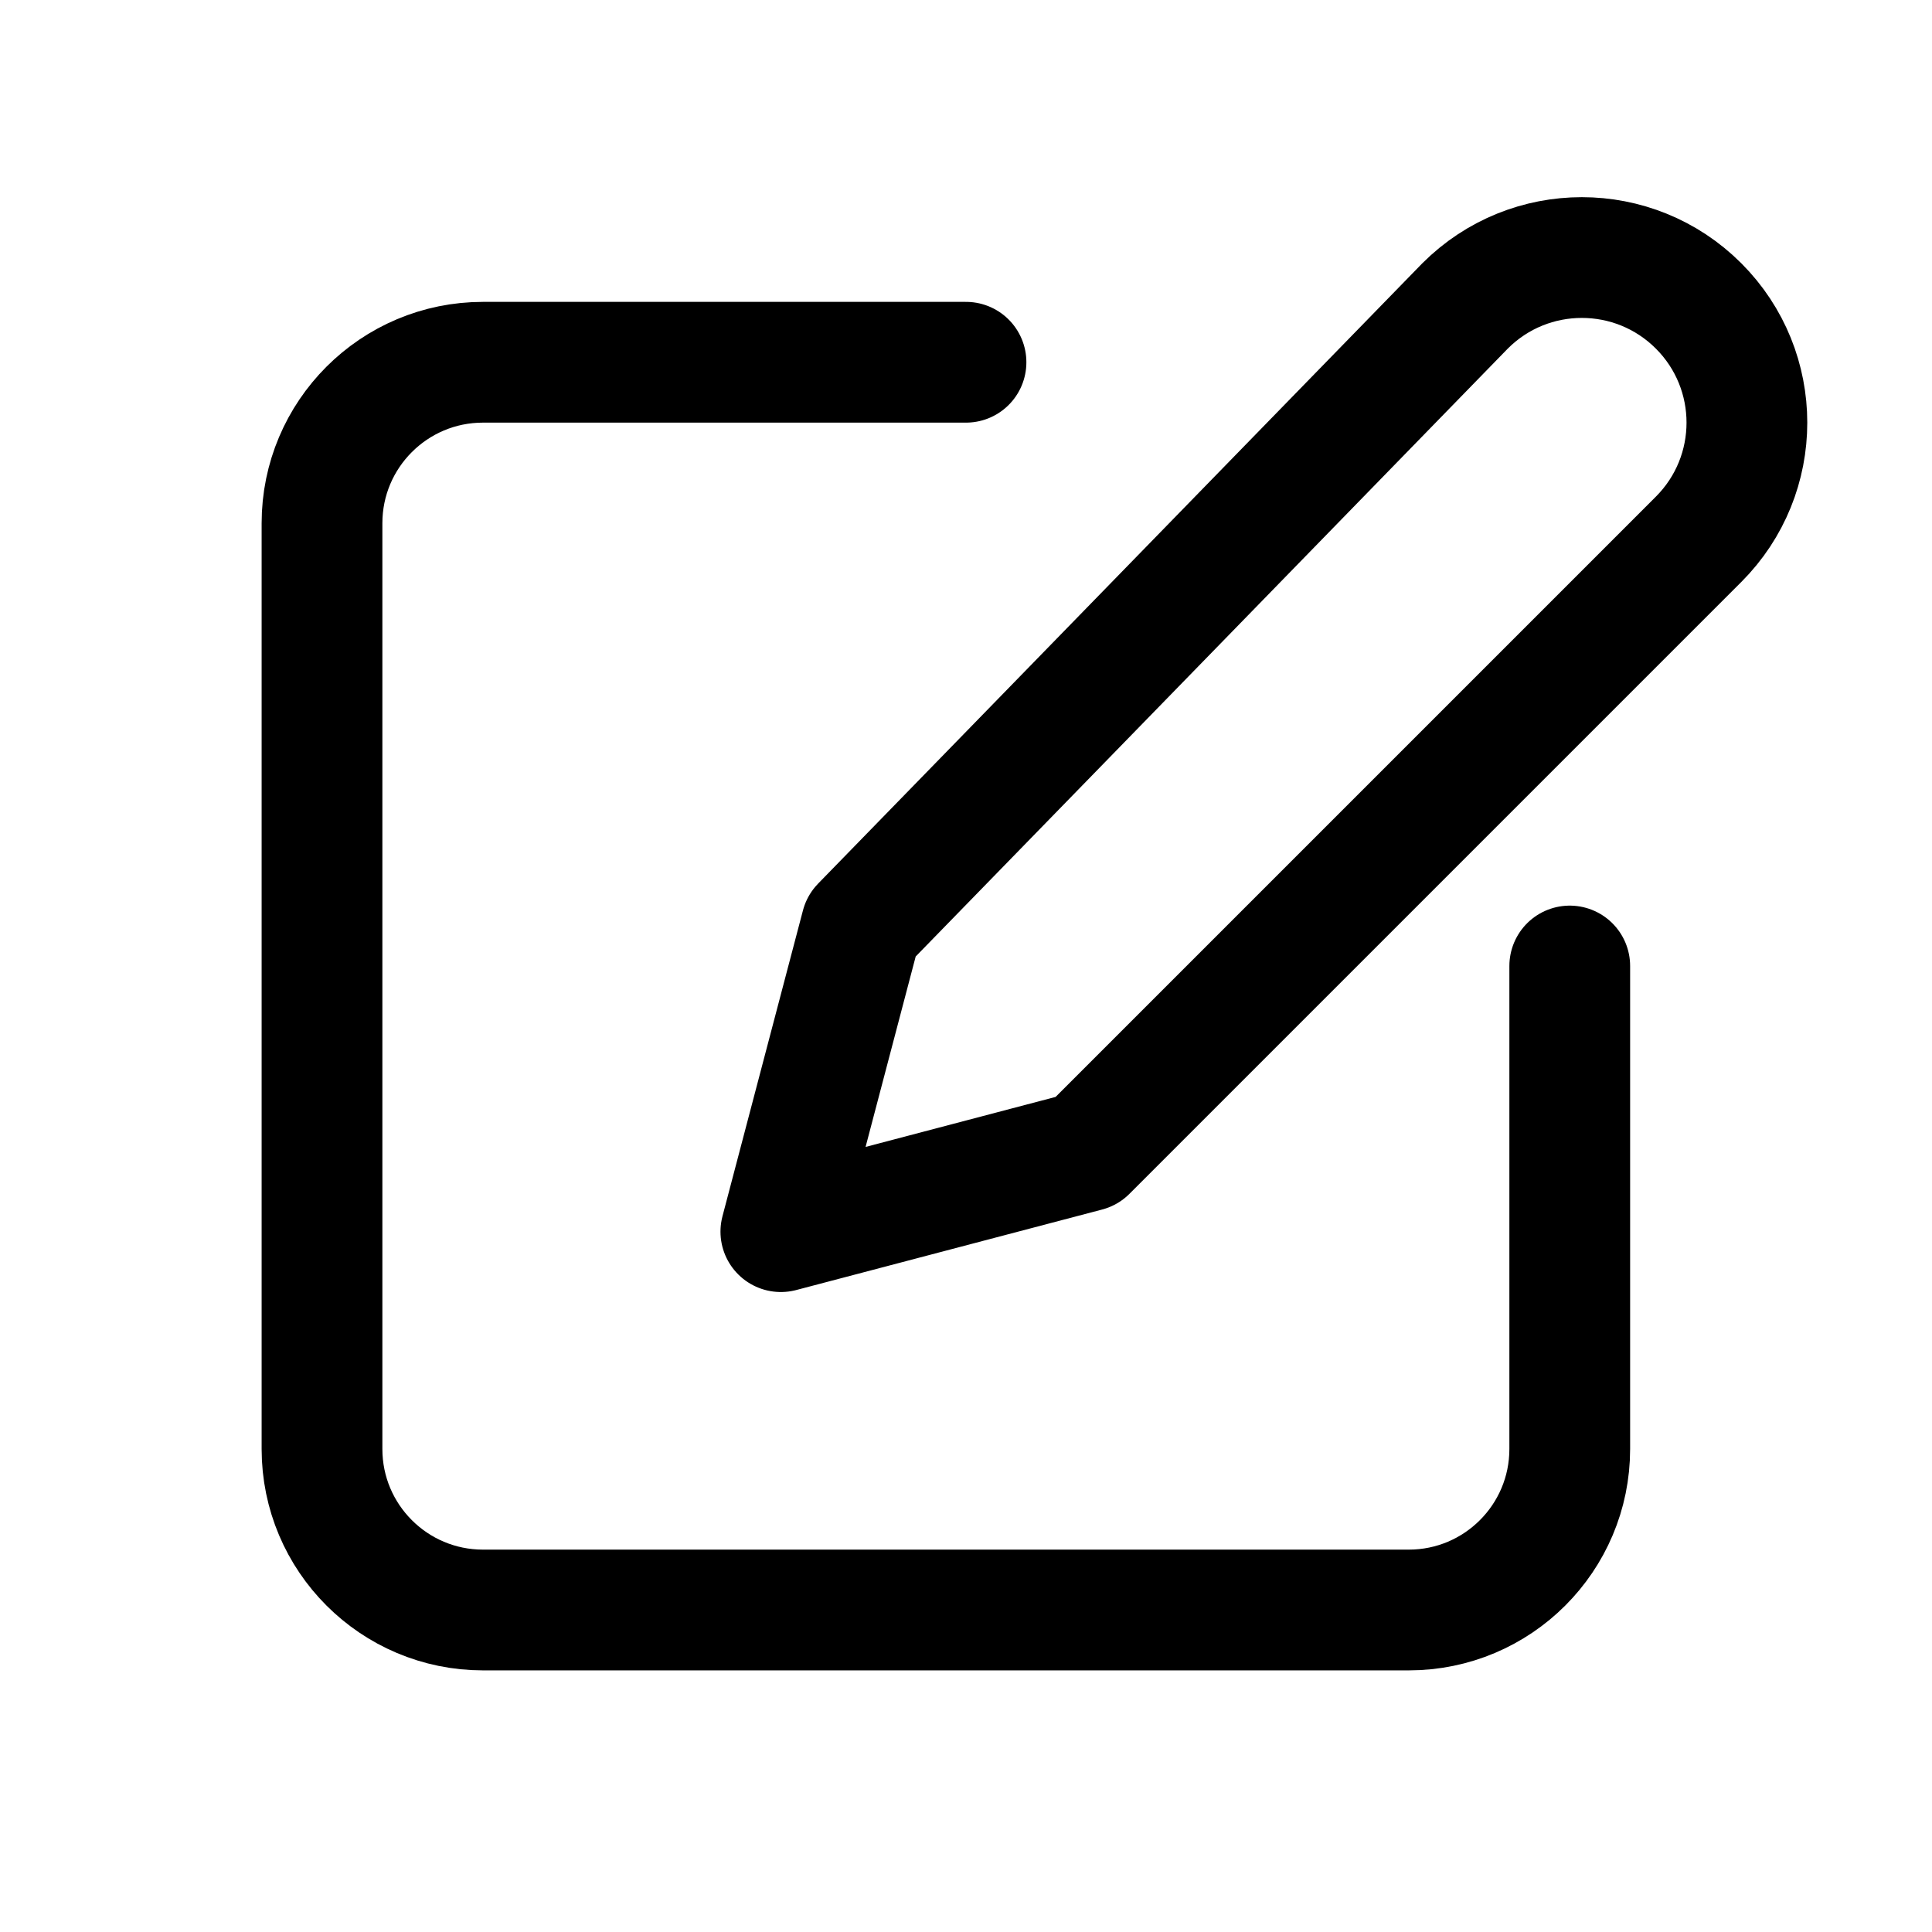
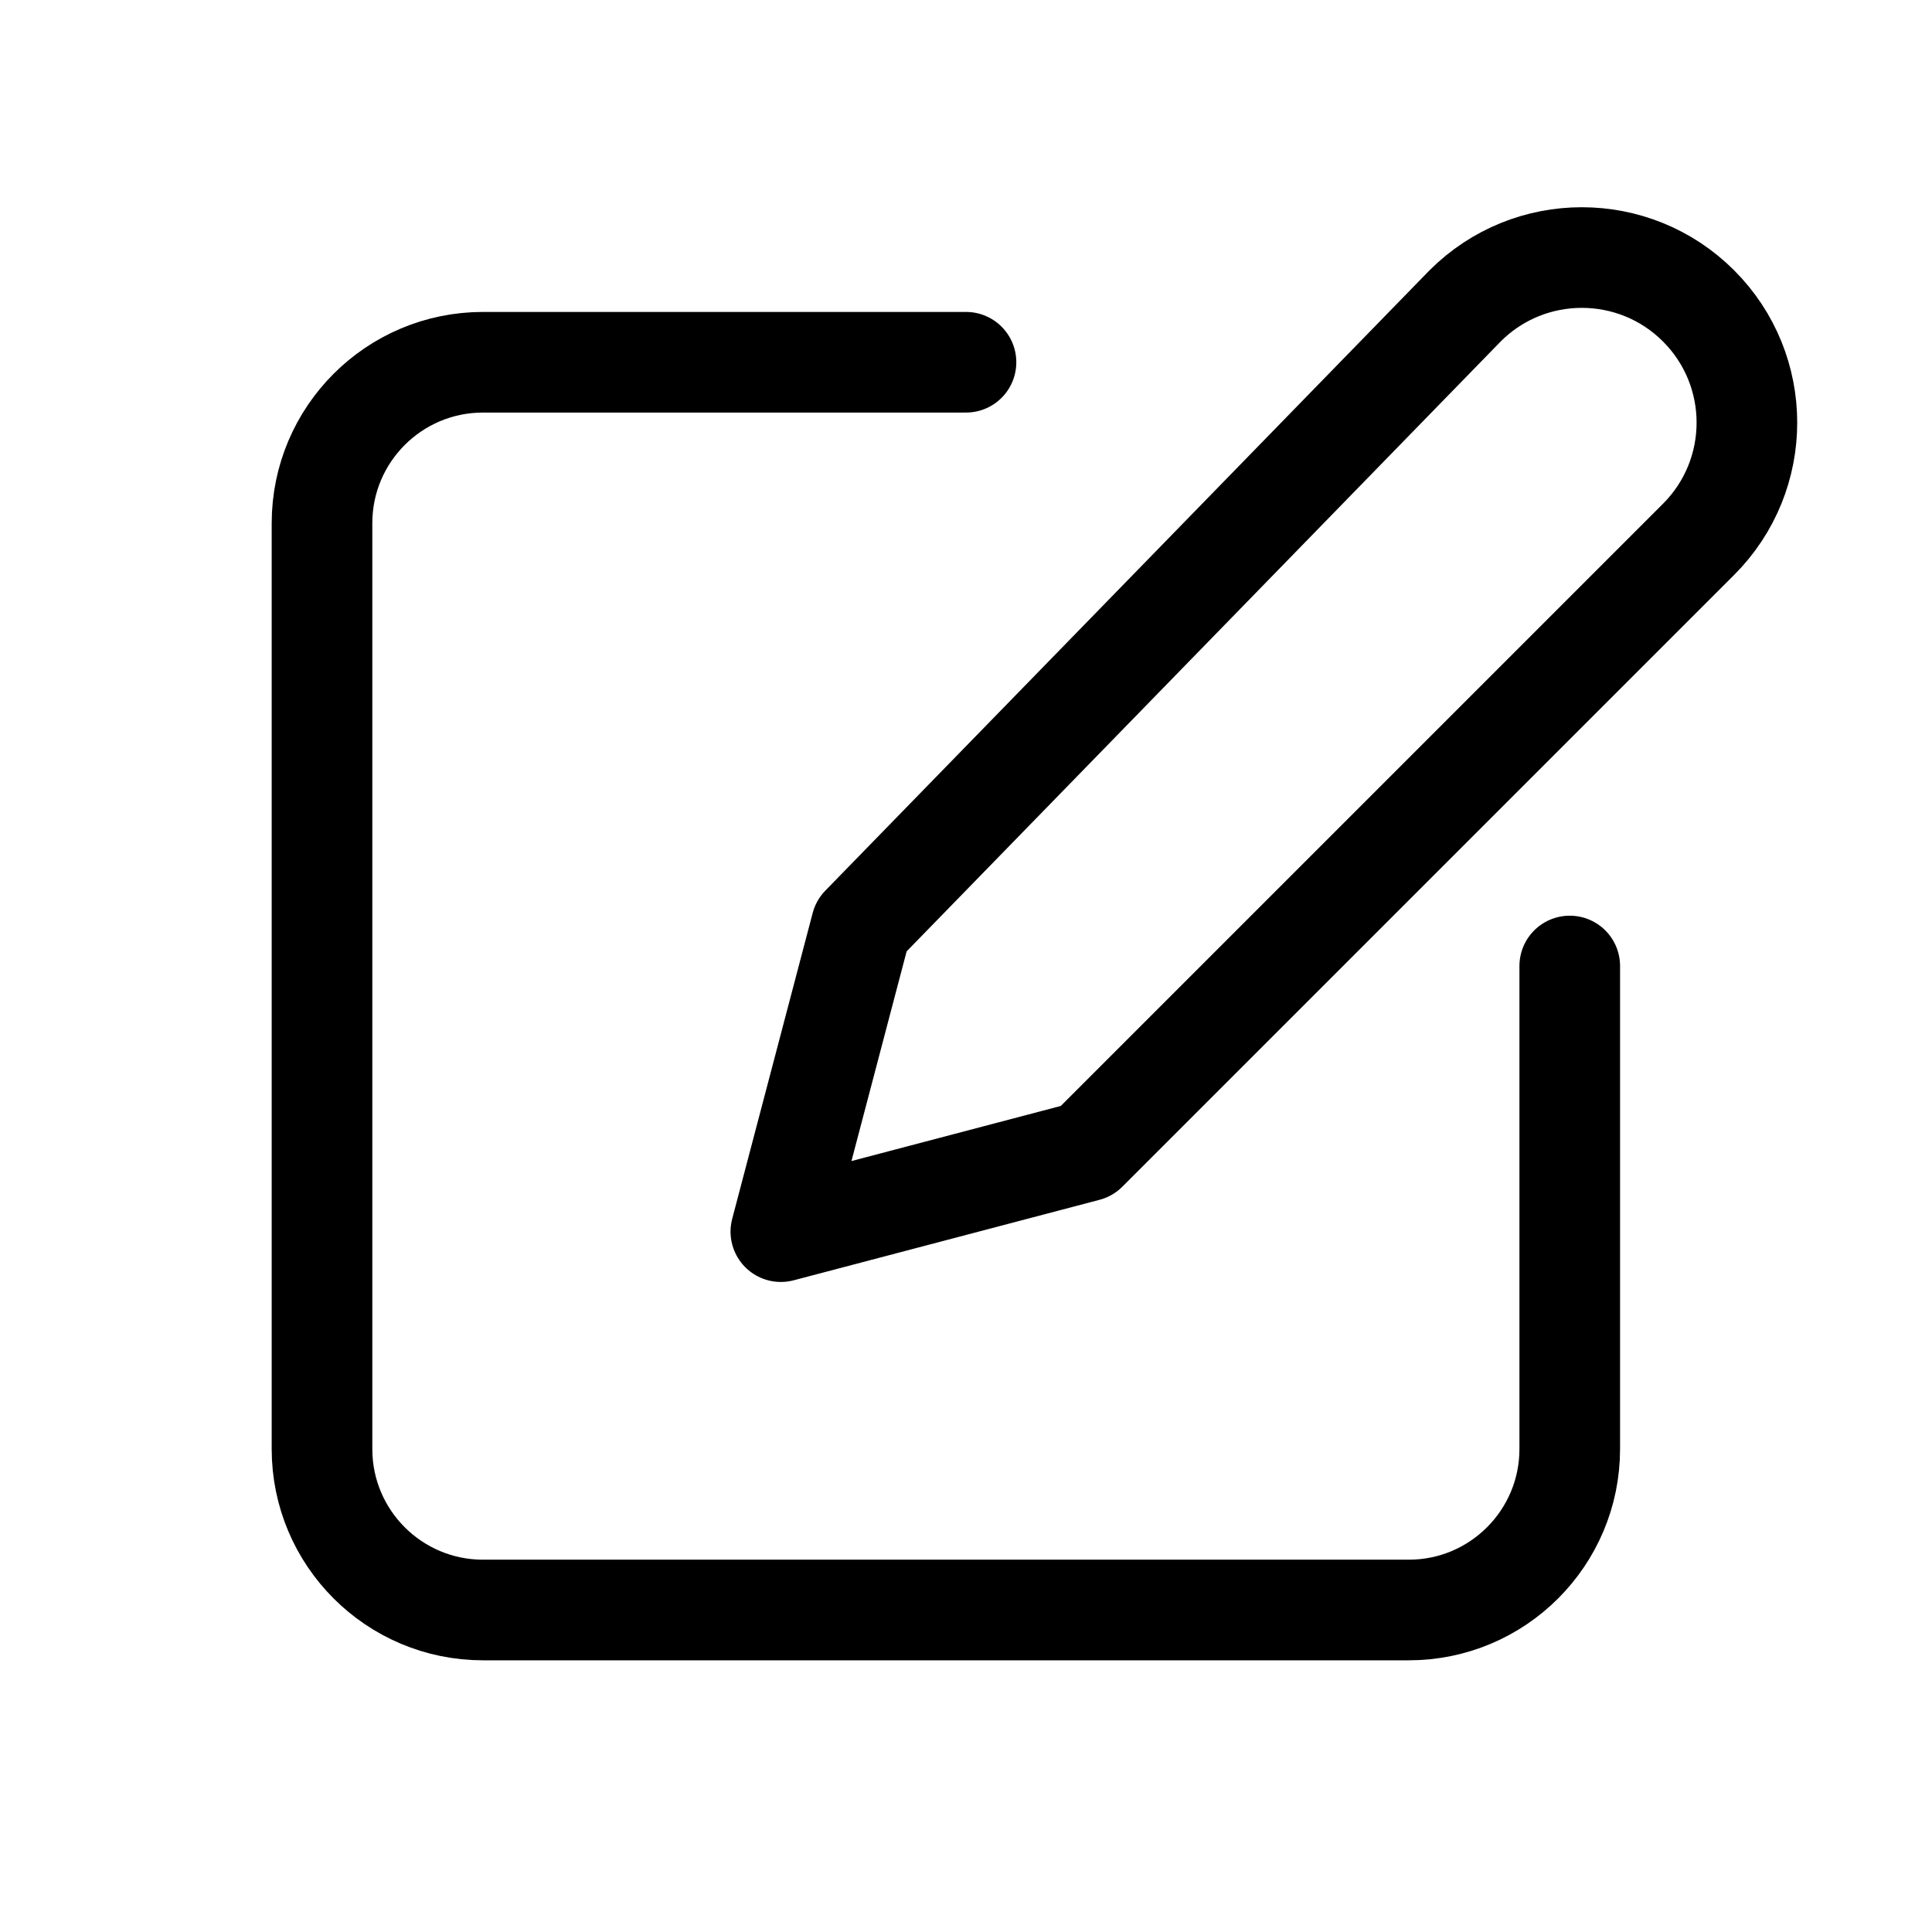
- <svg xmlns="http://www.w3.org/2000/svg" width="24" height="24" viewBox="0 0 24 24" fill="none" stroke="currentColor" stroke-width="1.5" stroke-linecap="round" stroke-linejoin="round">
+ <svg xmlns="http://www.w3.org/2000/svg" width="24" height="24" viewBox="0 0 24 24" fill="none" stroke="currentColor" stroke-width="1.25" stroke-linecap="round" stroke-linejoin="round">
  <path d="M12 4.5H6a2 2 0 0 0-2 2V18a2 2 0 0 0 2 2h11.5a2 2 0 0 0 2-2v-6 M18.2 3.8a2.05 2.05 0 0 1 2.9 2.9L13.5 14.3l-3.8 1 1-3.8 7.5-7.7Z" />
</svg>
